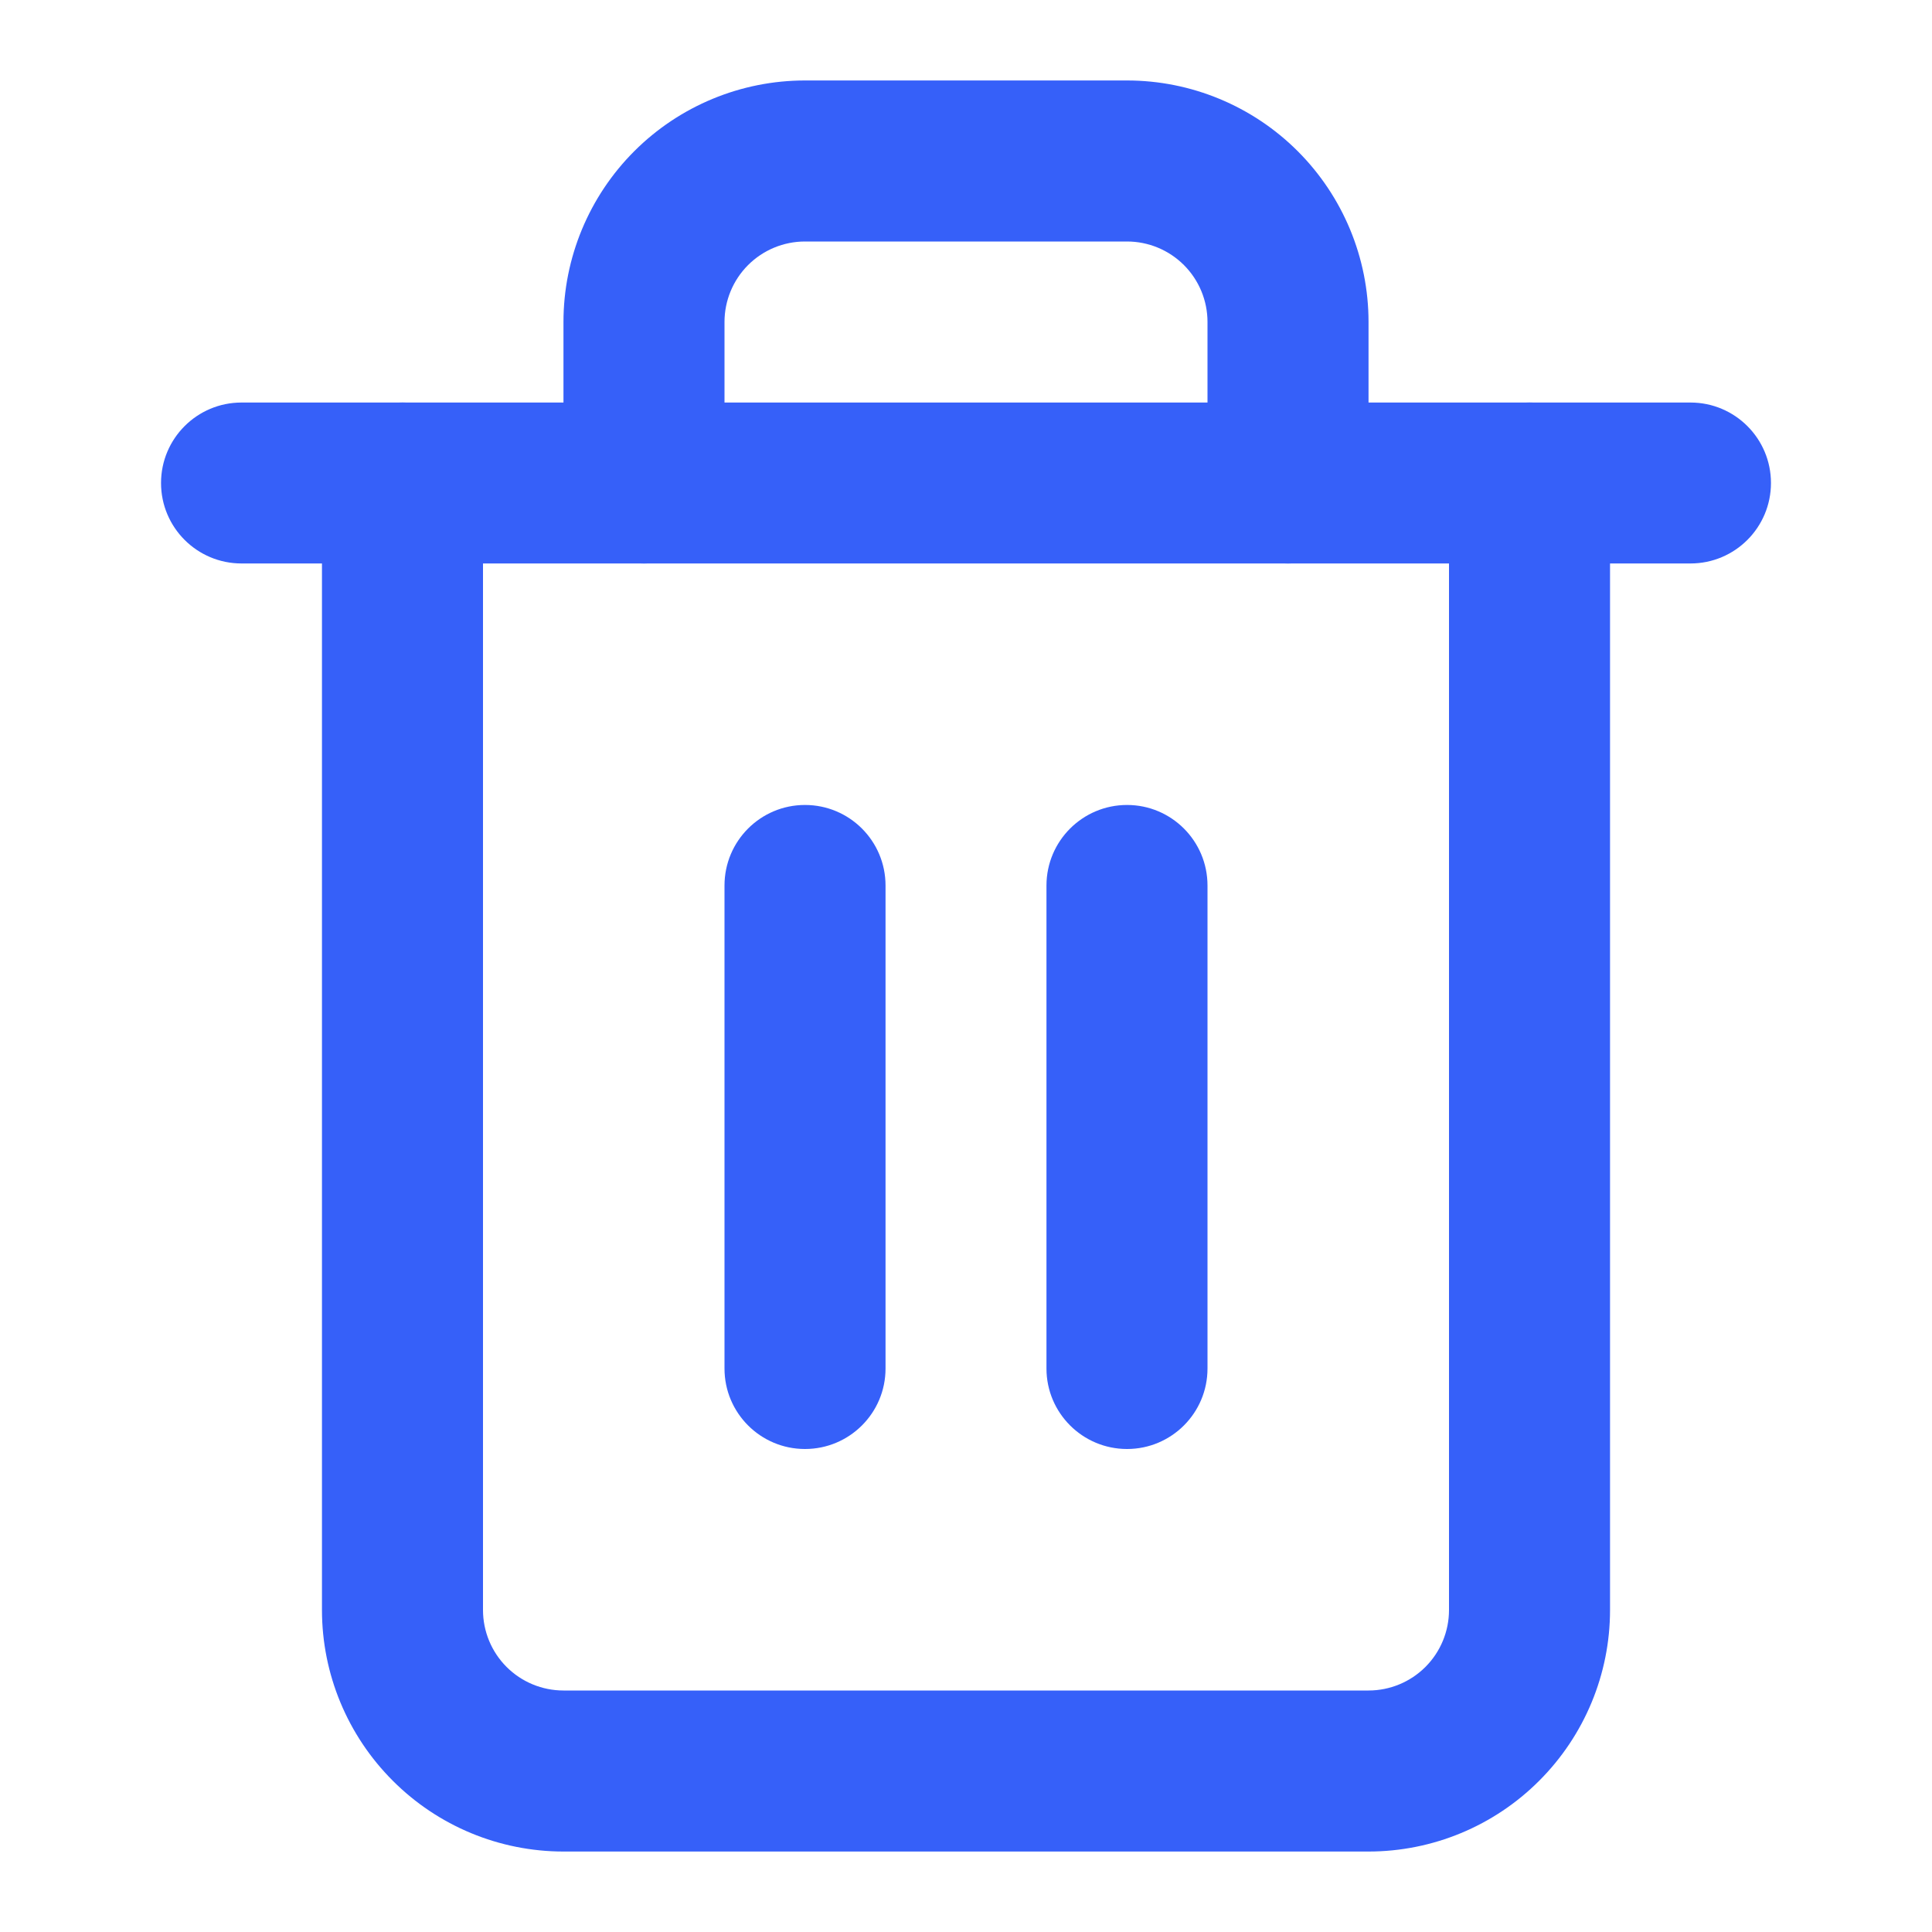
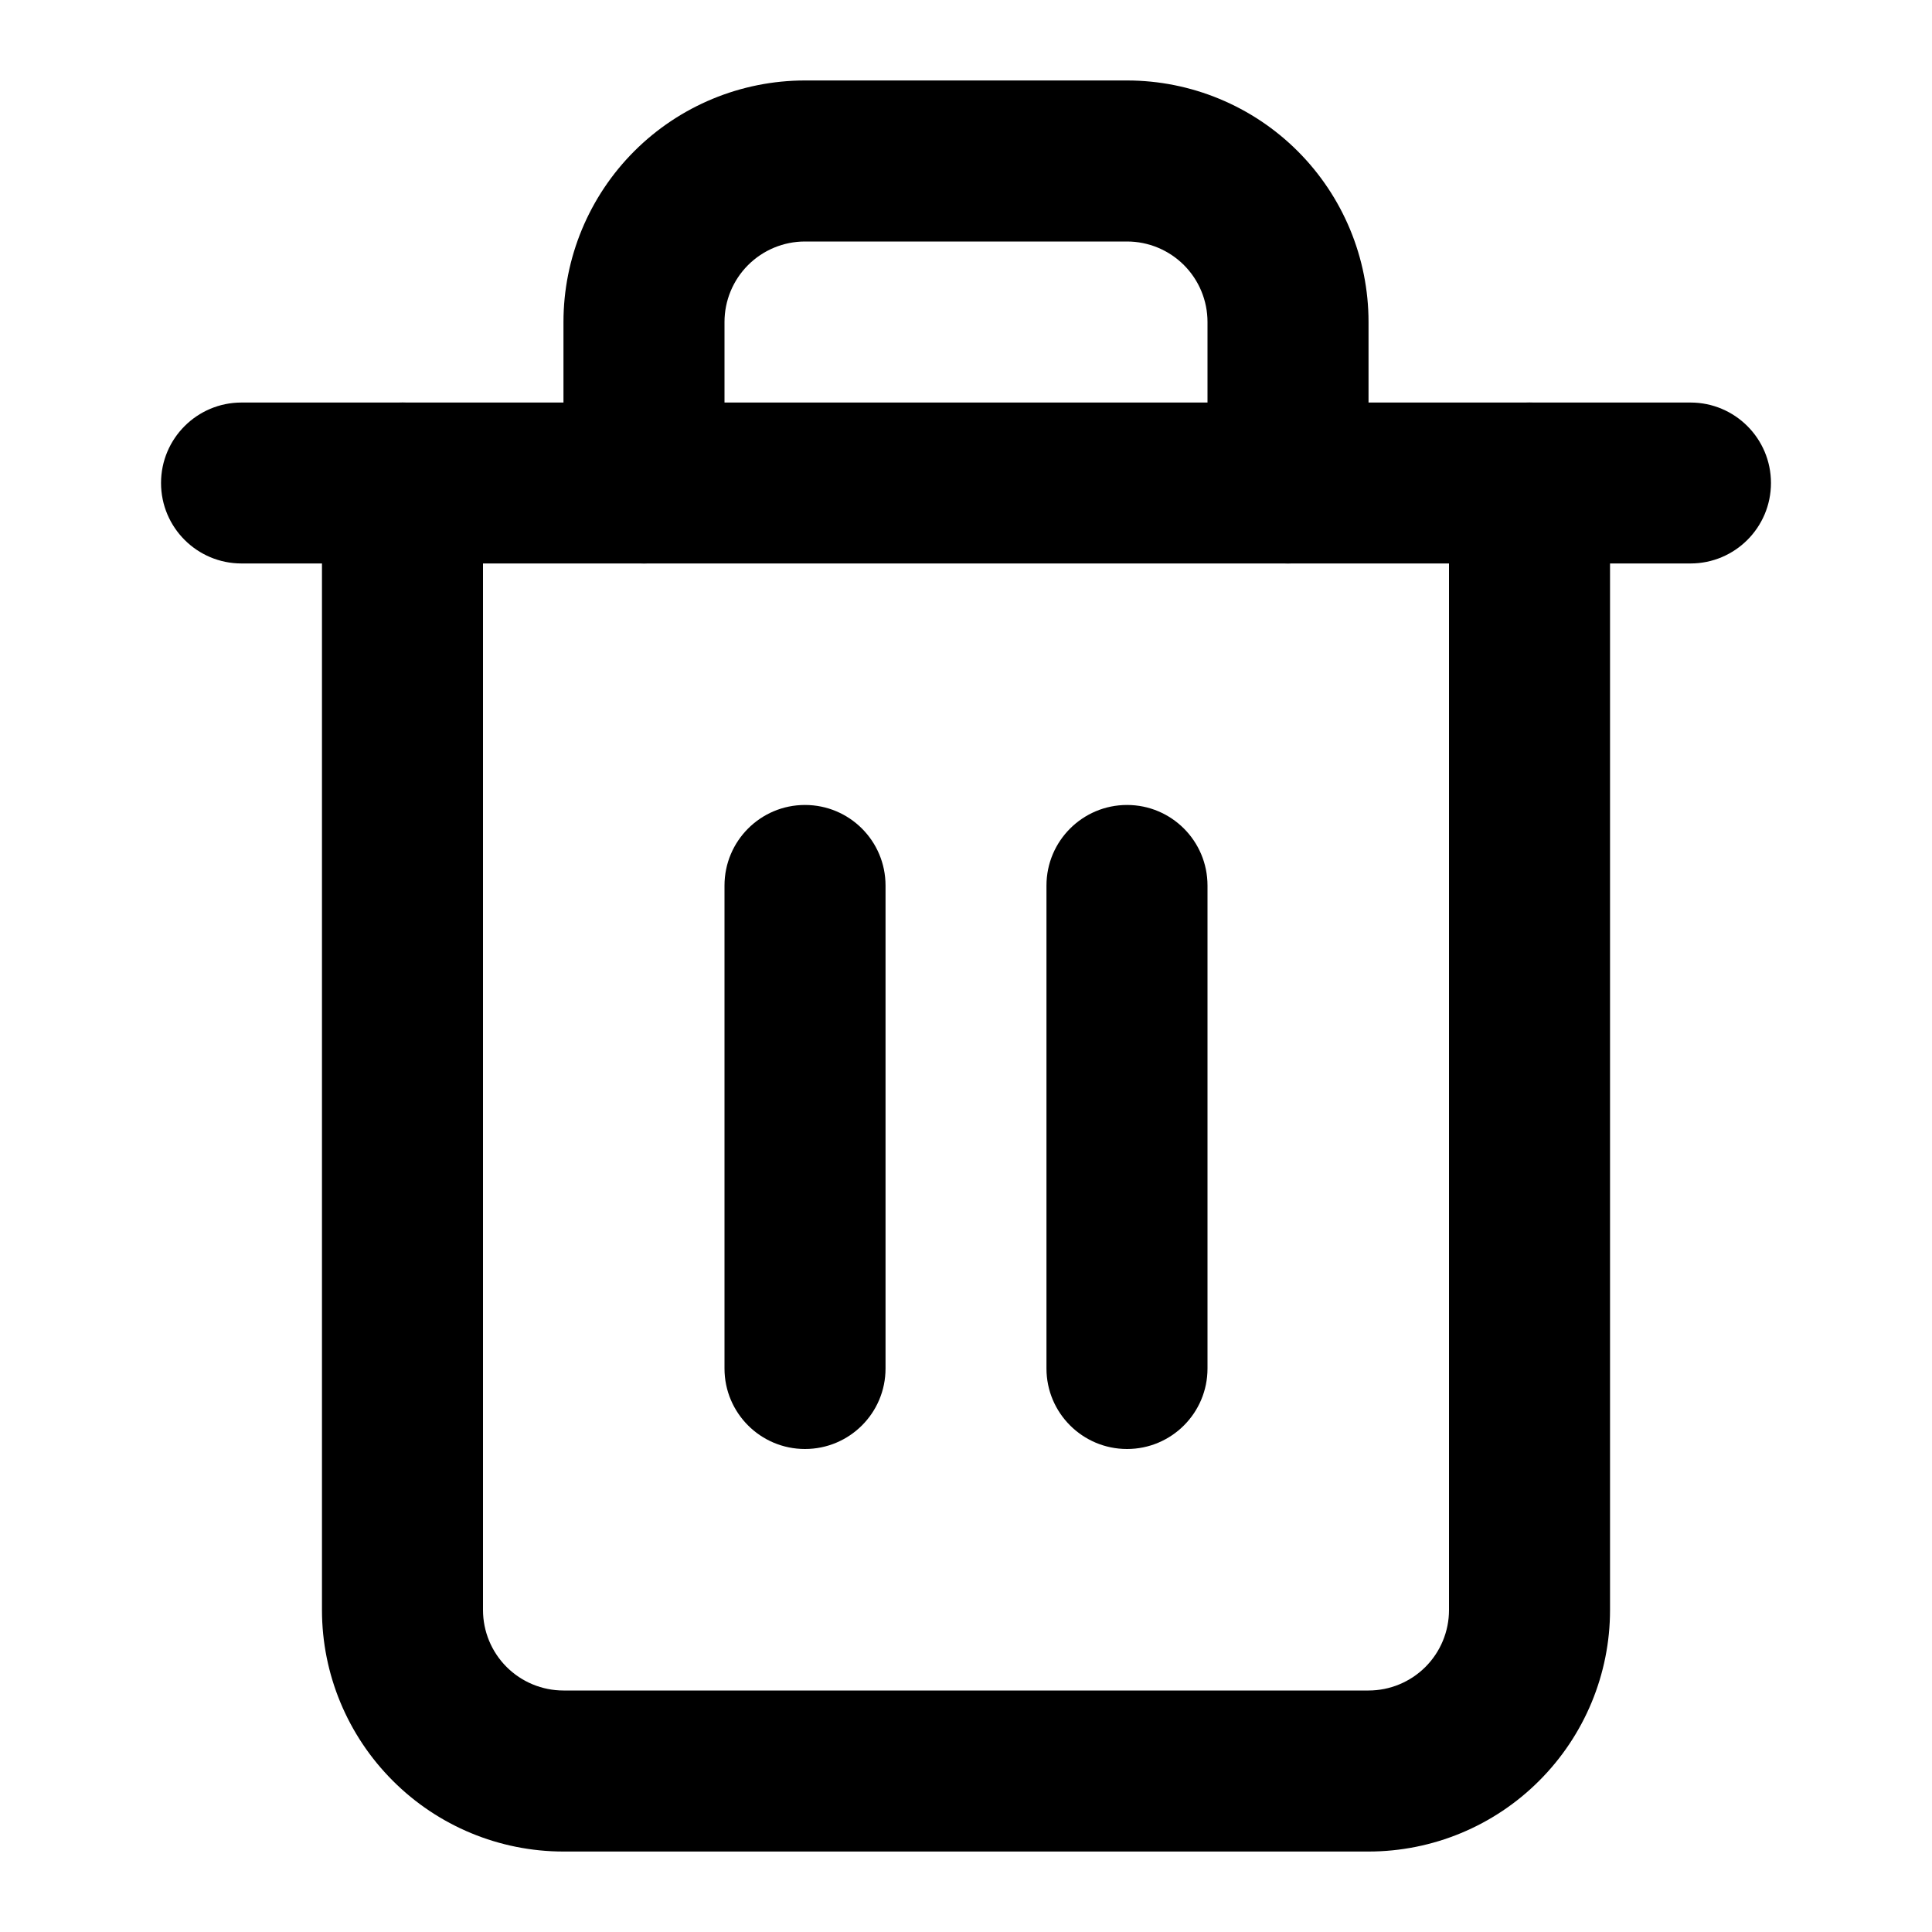
<svg xmlns="http://www.w3.org/2000/svg" width="20" height="20" viewBox="0 0 20 20" fill="none">
-   <path fill-rule="evenodd" clip-rule="evenodd" d="M1.667 5C1.667 4.54 2.04 4.167 2.5 4.167H17.5C17.96 4.167 18.333 4.54 18.333 5C18.333 5.46 17.96 5.833 17.5 5.833H2.5C2.04 5.833 1.667 5.46 1.667 5Z" fill="#3660F9" />
-   <path fill-rule="evenodd" clip-rule="evenodd" d="M8.333 2.5C8.112 2.5 7.9 2.588 7.744 2.744C7.588 2.9 7.5 3.112 7.5 3.333V5C7.5 5.46 7.127 5.833 6.667 5.833C6.206 5.833 5.833 5.46 5.833 5V3.333C5.833 2.67 6.097 2.034 6.566 1.565C7.034 1.097 7.67 0.833 8.333 0.833H11.667C12.33 0.833 12.966 1.097 13.434 1.565C13.903 2.034 14.167 2.67 14.167 3.333V5C14.167 5.46 13.794 5.833 13.333 5.833C12.873 5.833 12.5 5.46 12.5 5V3.333C12.5 3.112 12.412 2.9 12.256 2.744C12.1 2.588 11.888 2.5 11.667 2.5H8.333ZM4.167 4.167C4.627 4.167 5 4.54 5 5V16.667C5 16.888 5.088 17.1 5.244 17.256C5.4 17.412 5.612 17.5 5.833 17.5H14.167C14.388 17.5 14.6 17.412 14.756 17.256C14.912 17.1 15 16.888 15 16.667V5C15 4.54 15.373 4.167 15.833 4.167C16.294 4.167 16.667 4.54 16.667 5V16.667C16.667 17.33 16.403 17.965 15.934 18.434C15.466 18.903 14.83 19.167 14.167 19.167H5.833C5.17 19.167 4.534 18.903 4.066 18.434C3.597 17.965 3.333 17.33 3.333 16.667V5C3.333 4.54 3.706 4.167 4.167 4.167Z" fill="#3660F9" />
-   <path fill-rule="evenodd" clip-rule="evenodd" d="M8.333 8.333C8.794 8.333 9.167 8.706 9.167 9.167V14.167C9.167 14.627 8.794 15 8.333 15C7.873 15 7.5 14.627 7.5 14.167V9.167C7.5 8.706 7.873 8.333 8.333 8.333Z" fill="#3660F9" />
-   <path fill-rule="evenodd" clip-rule="evenodd" d="M11.667 8.333C12.127 8.333 12.5 8.706 12.5 9.167V14.167C12.5 14.627 12.127 15 11.667 15C11.207 15 10.833 14.627 10.833 14.167V9.167C10.833 8.706 11.207 8.333 11.667 8.333Z" fill="#3660F9" />
+   <path fill-rule="evenodd" clip-rule="evenodd" d="M1.667 5C1.667 4.54 2.04 4.167 2.5 4.167H17.5C17.96 4.167 18.333 4.54 18.333 5C18.333 5.46 17.96 5.833 17.5 5.833H2.5C2.04 5.833 1.667 5.46 1.667 5Z" fill="currentColor" />
+   <path fill-rule="evenodd" clip-rule="evenodd" d="M8.333 2.5C8.112 2.5 7.9 2.588 7.744 2.744C7.588 2.9 7.5 3.112 7.5 3.333V5C7.5 5.46 7.127 5.833 6.667 5.833C6.206 5.833 5.833 5.46 5.833 5V3.333C5.833 2.67 6.097 2.034 6.566 1.565C7.034 1.097 7.67 0.833 8.333 0.833H11.667C12.33 0.833 12.966 1.097 13.434 1.565C13.903 2.034 14.167 2.67 14.167 3.333V5C14.167 5.46 13.794 5.833 13.333 5.833C12.873 5.833 12.5 5.46 12.5 5V3.333C12.5 3.112 12.412 2.9 12.256 2.744C12.1 2.588 11.888 2.5 11.667 2.5H8.333ZM4.167 4.167C4.627 4.167 5 4.54 5 5V16.667C5 16.888 5.088 17.1 5.244 17.256C5.4 17.412 5.612 17.5 5.833 17.5H14.167C14.388 17.5 14.6 17.412 14.756 17.256C14.912 17.1 15 16.888 15 16.667V5C15 4.54 15.373 4.167 15.833 4.167C16.294 4.167 16.667 4.54 16.667 5V16.667C16.667 17.33 16.403 17.965 15.934 18.434C15.466 18.903 14.83 19.167 14.167 19.167H5.833C5.17 19.167 4.534 18.903 4.066 18.434C3.597 17.965 3.333 17.33 3.333 16.667V5C3.333 4.54 3.706 4.167 4.167 4.167Z" fill="currentColor" />
+   <path fill-rule="evenodd" clip-rule="evenodd" d="M8.333 8.333C8.794 8.333 9.167 8.706 9.167 9.167V14.167C9.167 14.627 8.794 15 8.333 15C7.873 15 7.5 14.627 7.5 14.167V9.167C7.5 8.706 7.873 8.333 8.333 8.333Z" fill="currentColor" />
+   <path fill-rule="evenodd" clip-rule="evenodd" d="M11.667 8.333C12.127 8.333 12.5 8.706 12.5 9.167V14.167C12.5 14.627 12.127 15 11.667 15C11.207 15 10.833 14.627 10.833 14.167V9.167C10.833 8.706 11.207 8.333 11.667 8.333Z" fill="currentColor" />
</svg>
